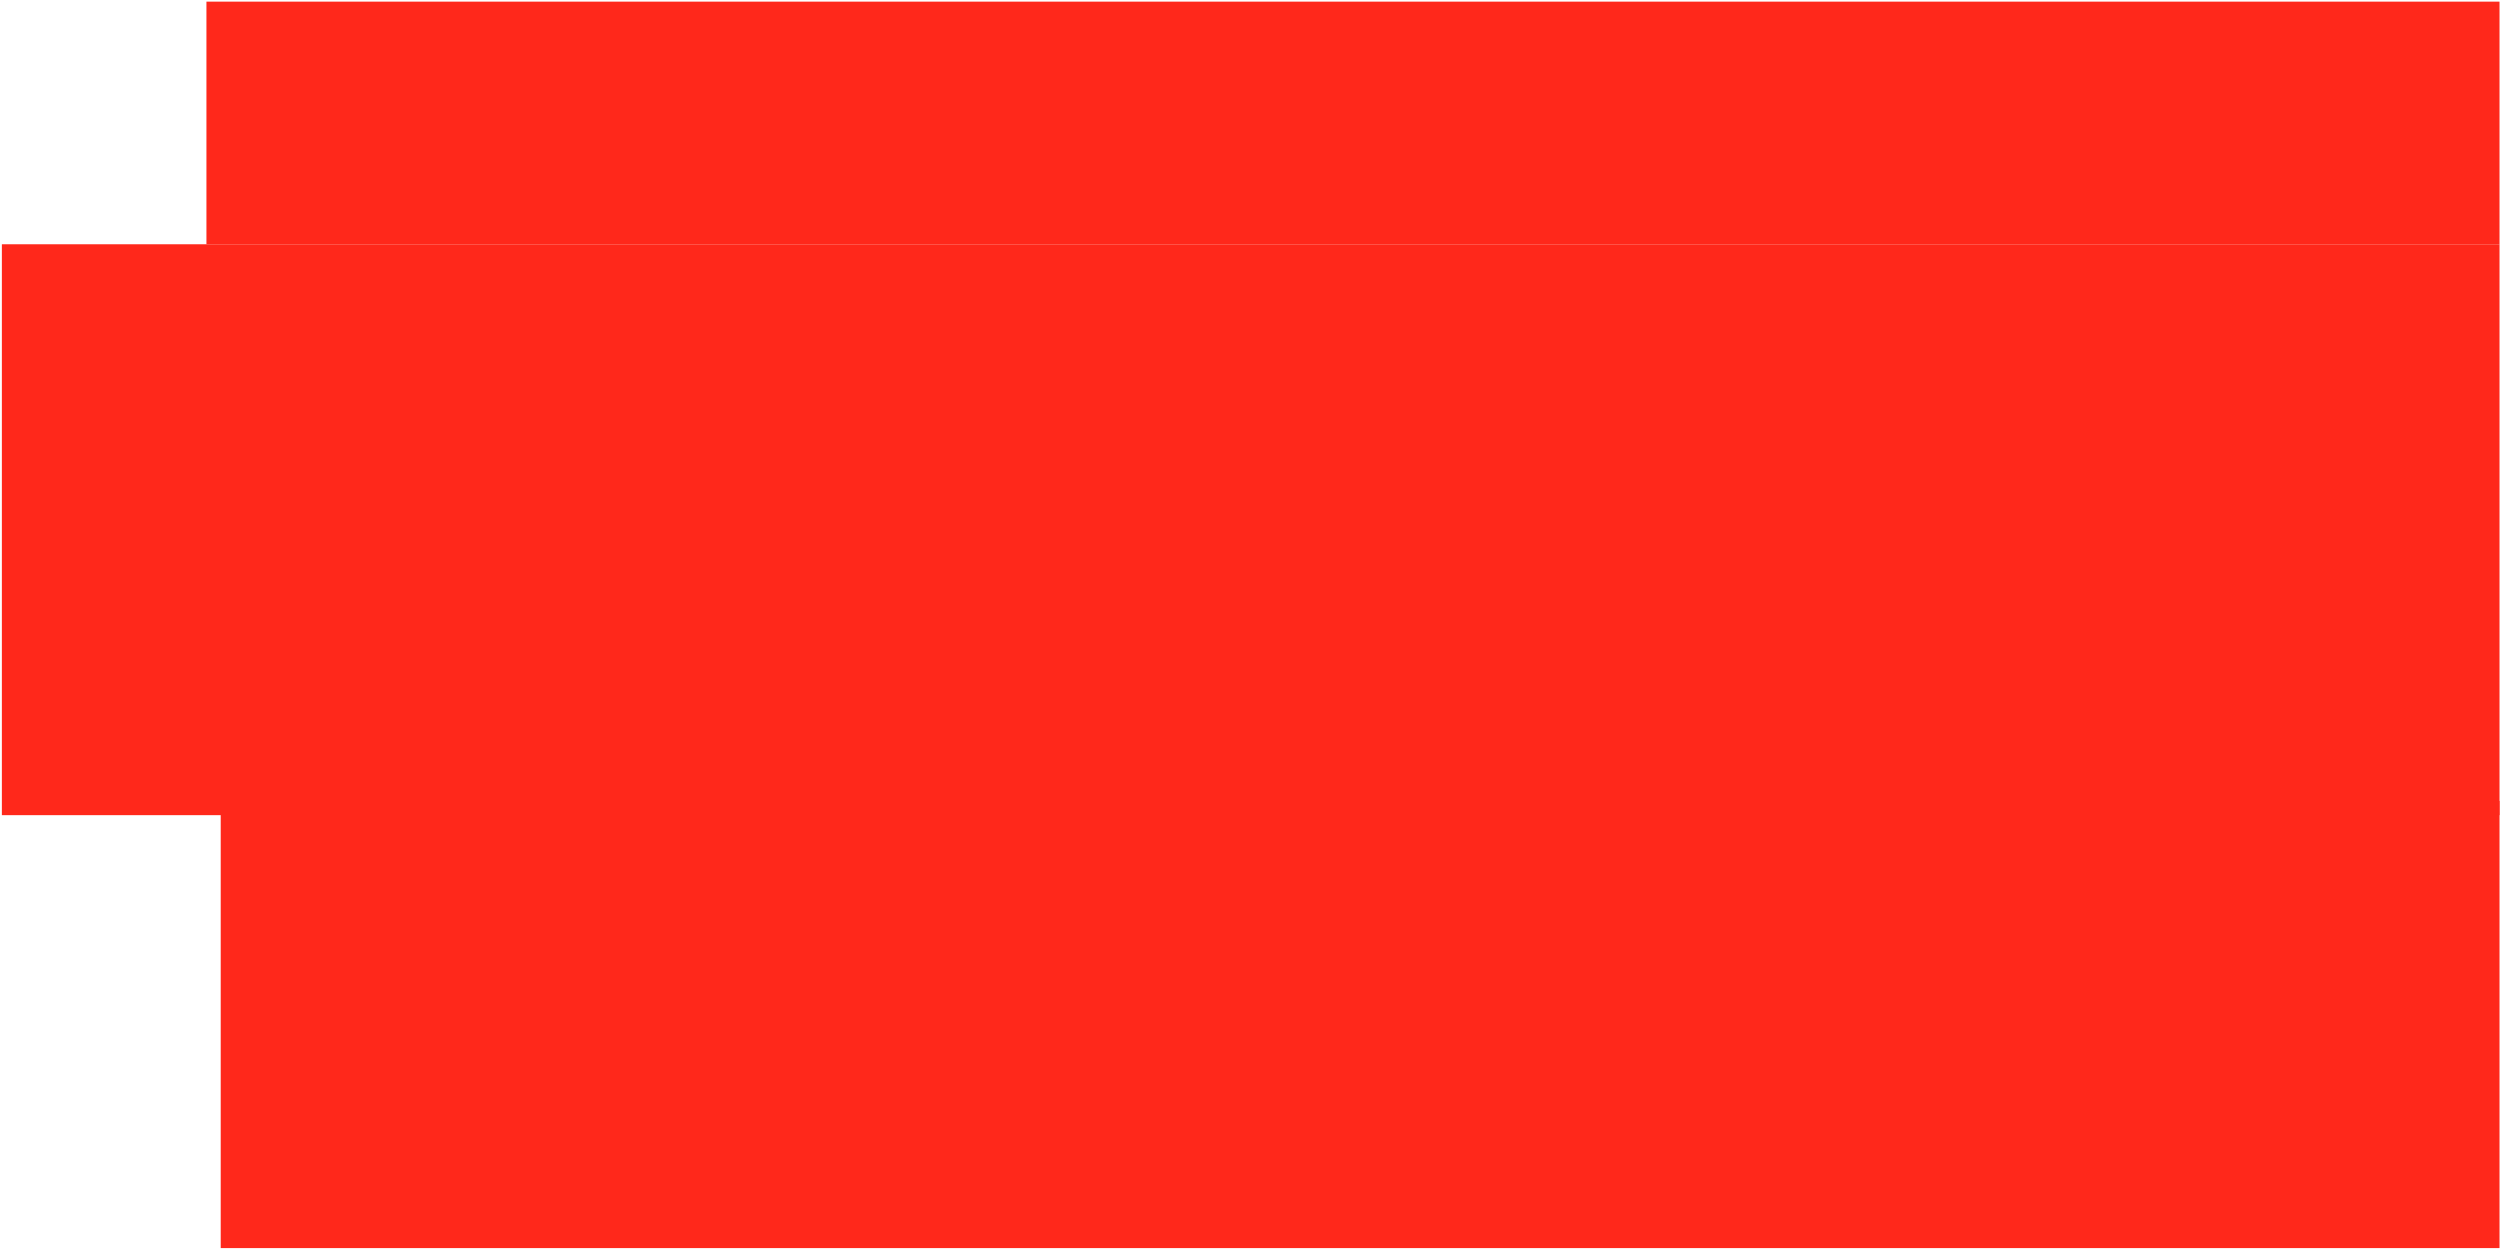
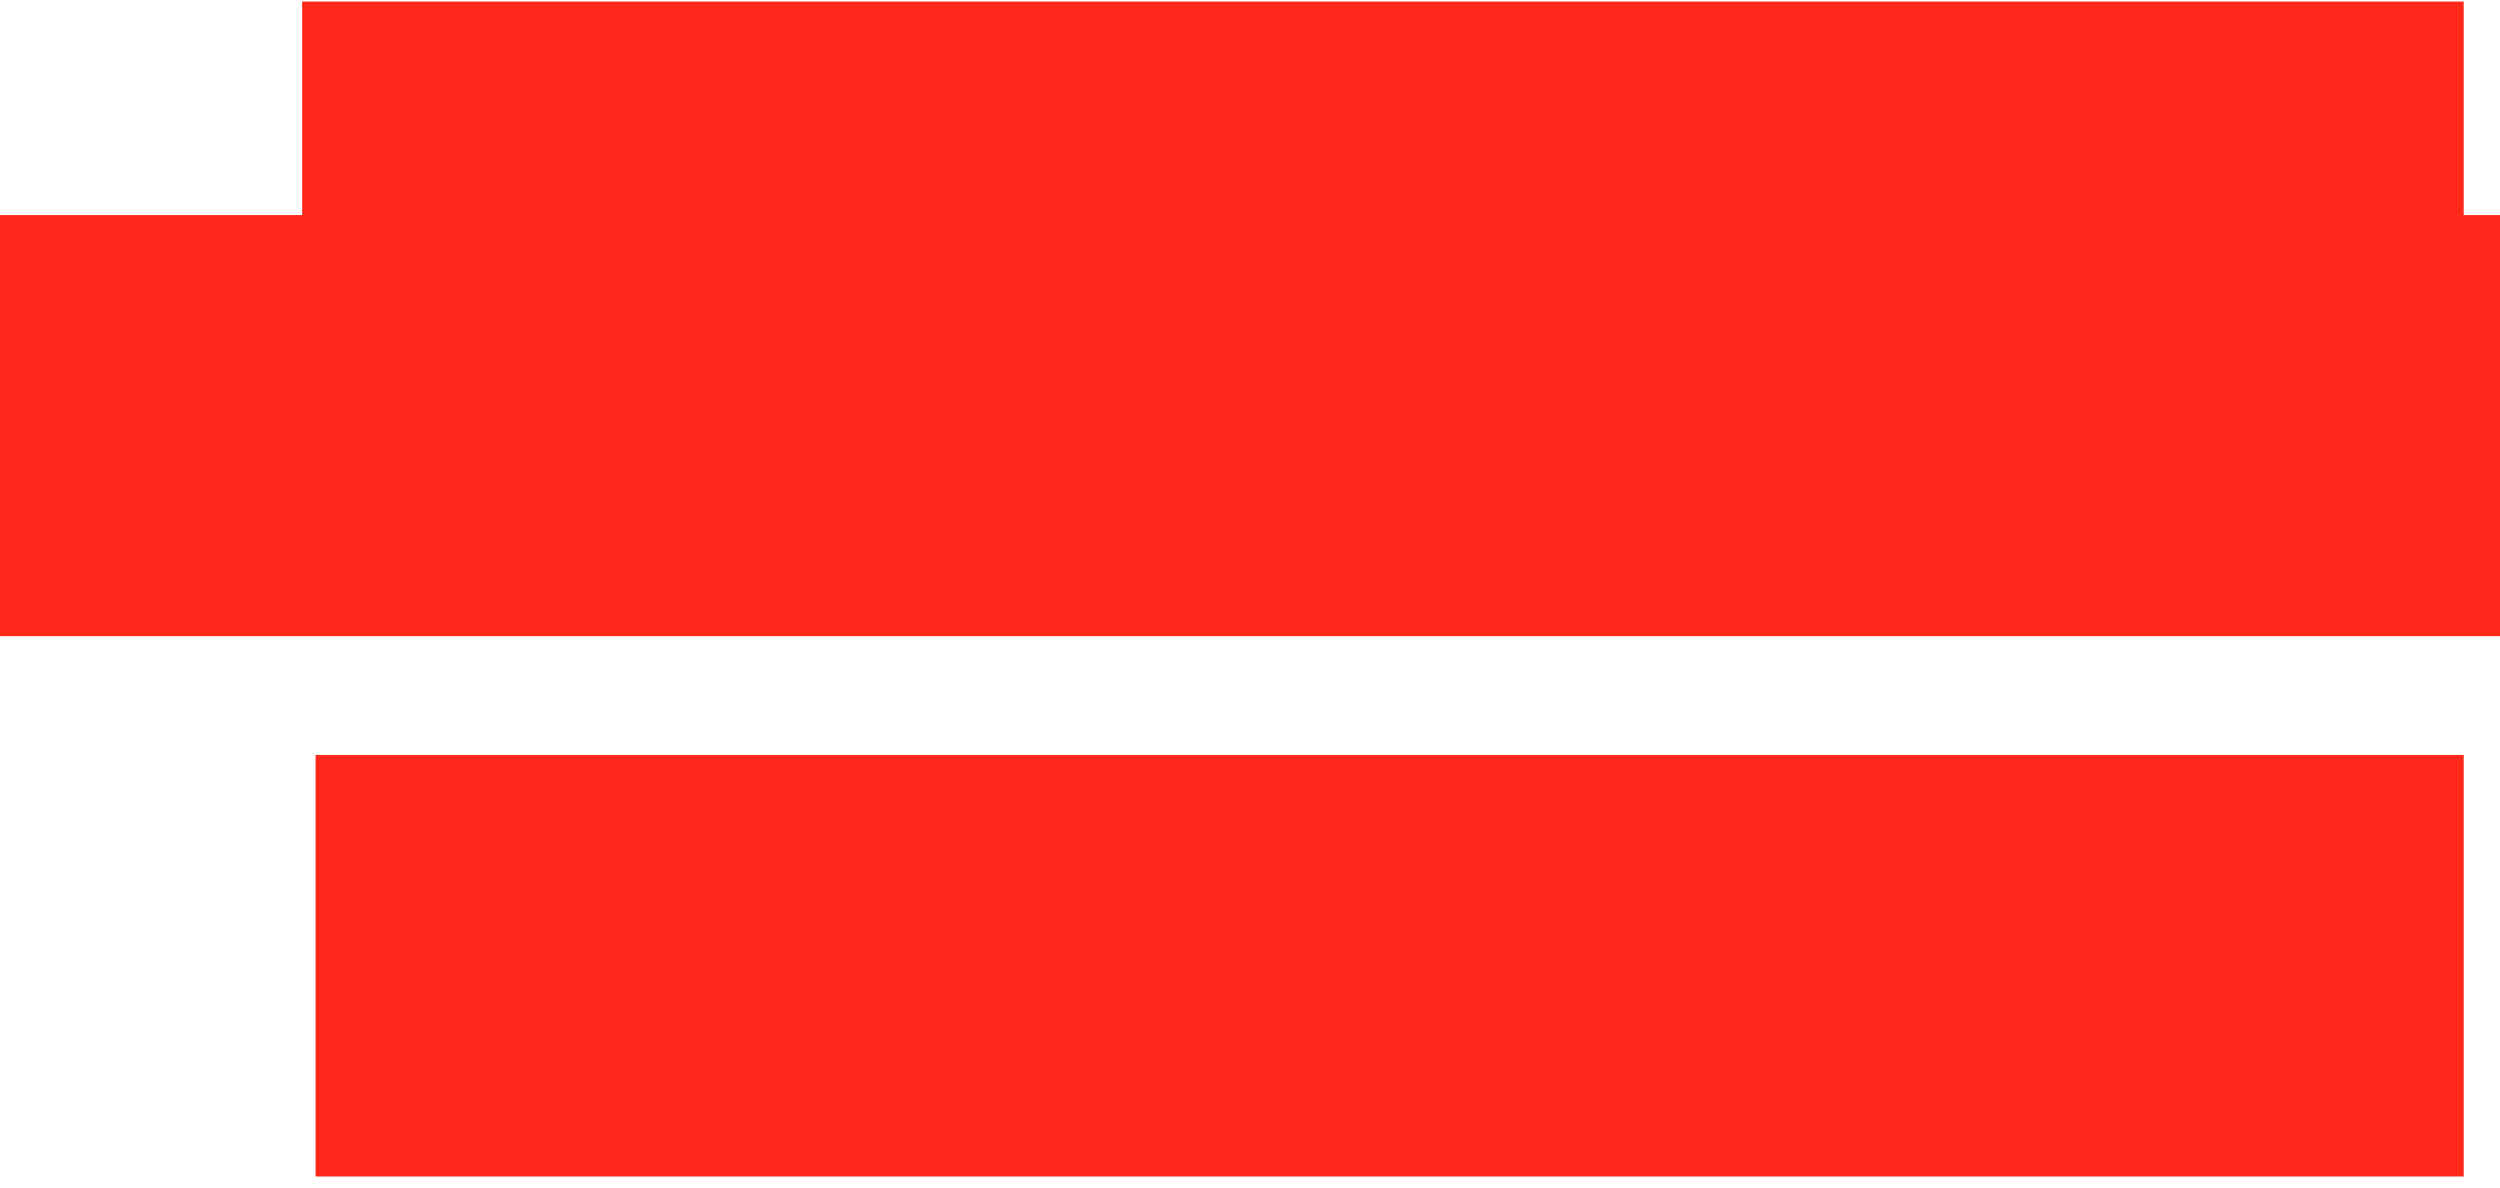
- <svg xmlns="http://www.w3.org/2000/svg" width="526" height="265" viewBox="0 0 526 265" fill="none" aria-hidden="true">
+ <svg xmlns="http://www.w3.org/2000/svg" width="558" height="265" viewBox="-24 0 558 265" fill="none" aria-hidden="true">
  <path d="M43.435 51.394H525.899V0.345H43.435V51.394Z" fill="#FF281B" />
-   <path d="M0.393 171.51H525.899V51.394H0.393V171.51Z" fill="#FF281B" />
+   <path d="M-24 48H534V142H-24V48Z" fill="#FF281B" />
  <path d="M46.438 262.597H525.899V168.507H46.438V262.597Z" fill="#FF281B" />
</svg>
